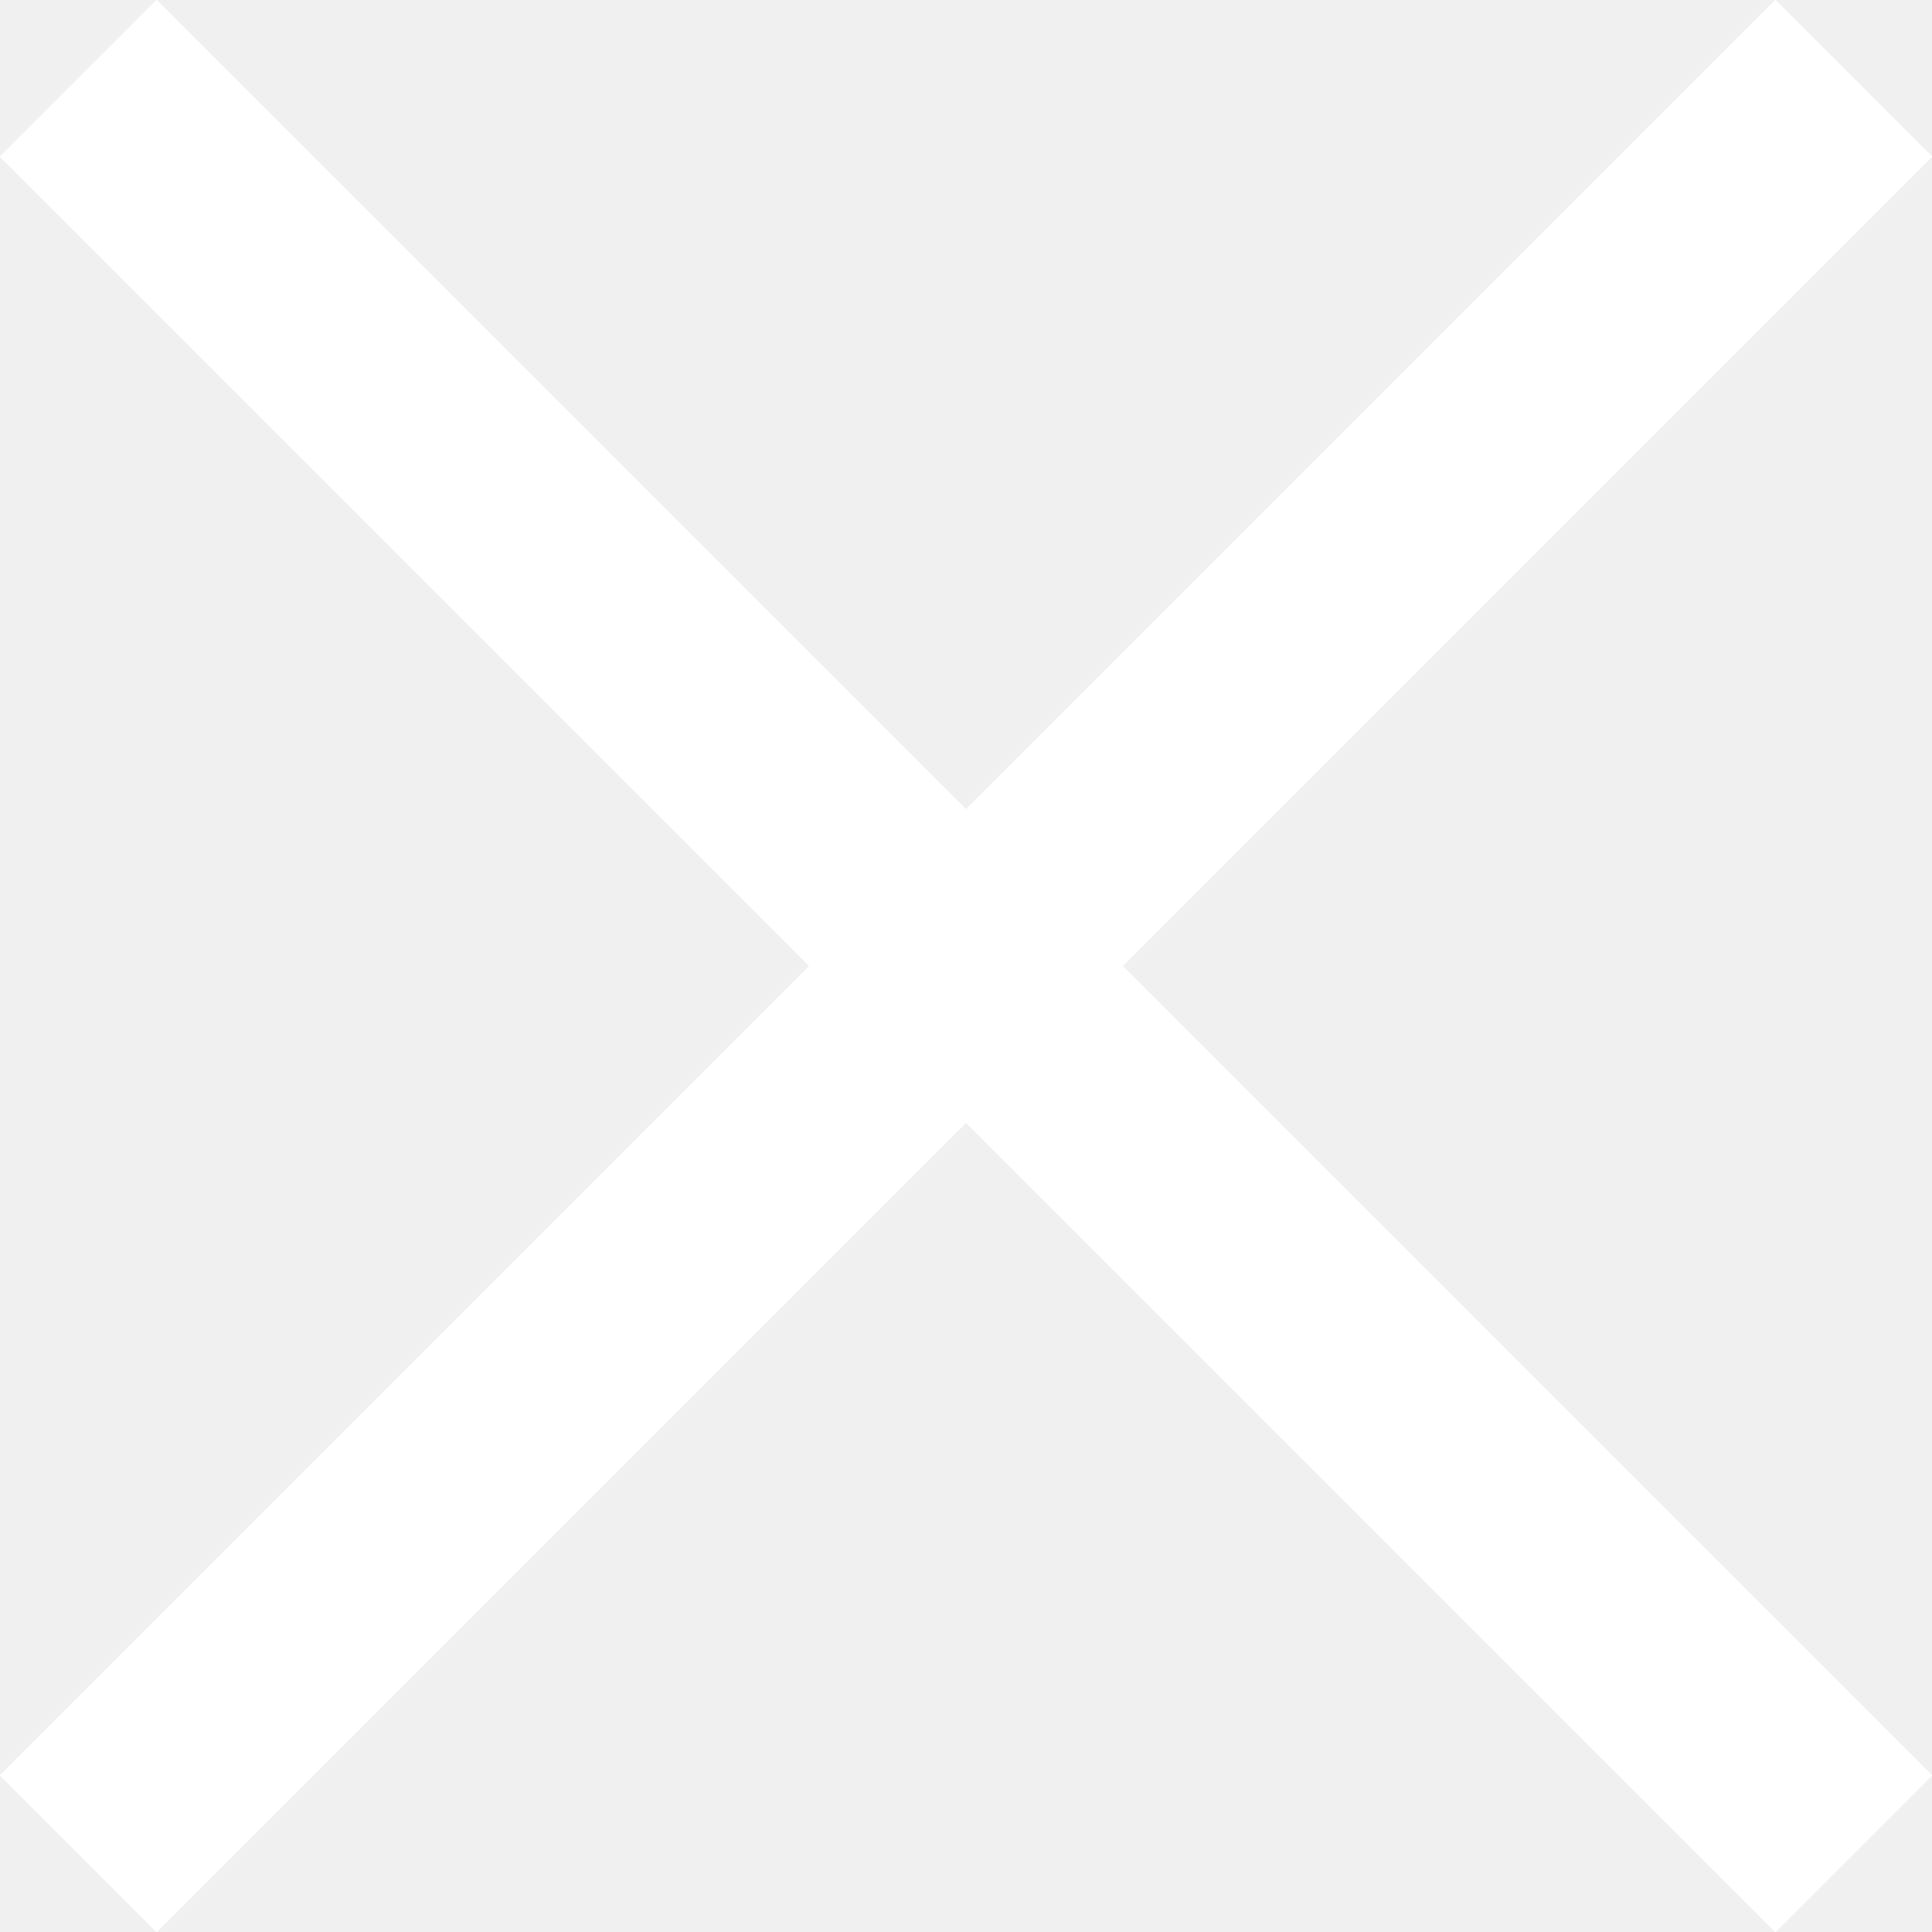
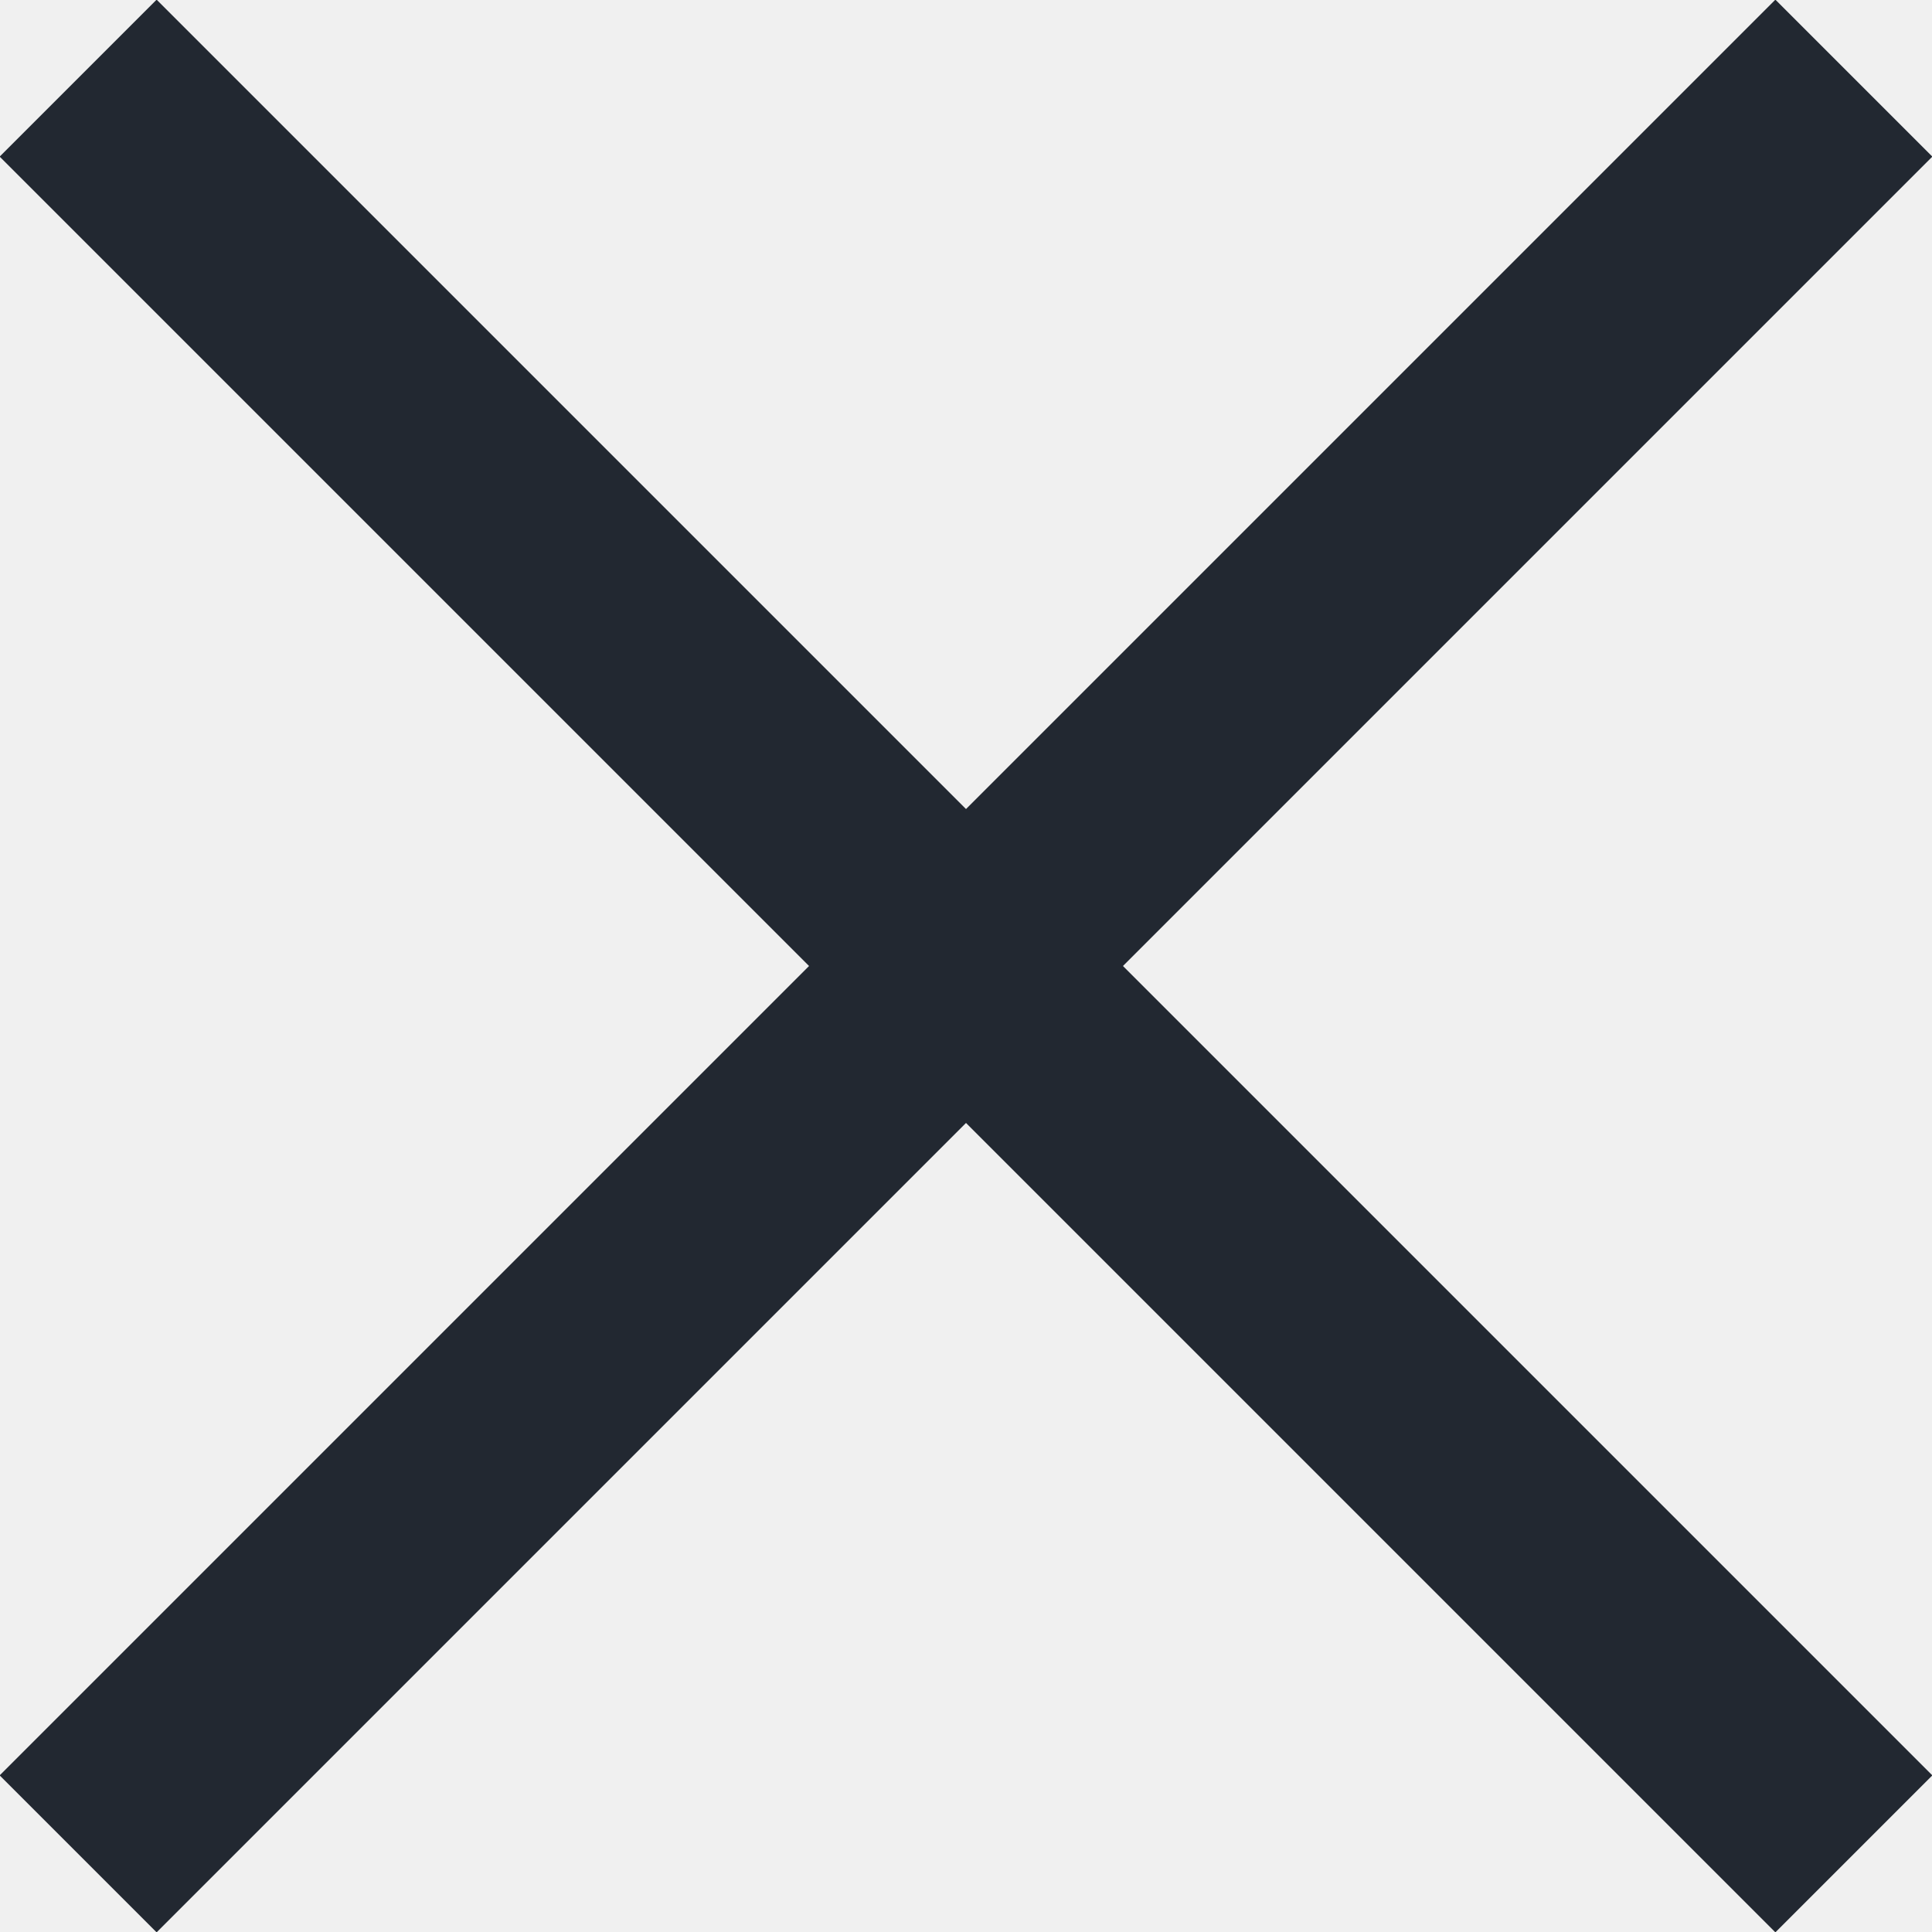
- <svg xmlns="http://www.w3.org/2000/svg" id="图层_1" data-name="图层 1" width="10.88" height="10.88" viewBox="0 0 10.88 10.88">
+ <svg xmlns="http://www.w3.org/2000/svg" width="10.88" height="10.88" viewBox="0 0 10.88 10.88">
  <defs>
    <style>
      .cls-1 {
        fill: none;
-         stroke: white;
+         stroke: #222831;
        stroke-miterlimit: 10;
        stroke-width: 1.25px;
      }
    </style>
  </defs>
  <line class="cls-1" x1="0.44" y1="0.44" x2="10.44" y2="10.44" />
  <line class="cls-1" x1="0.44" y1="10.44" x2="10.44" y2="0.44" />
</svg>
